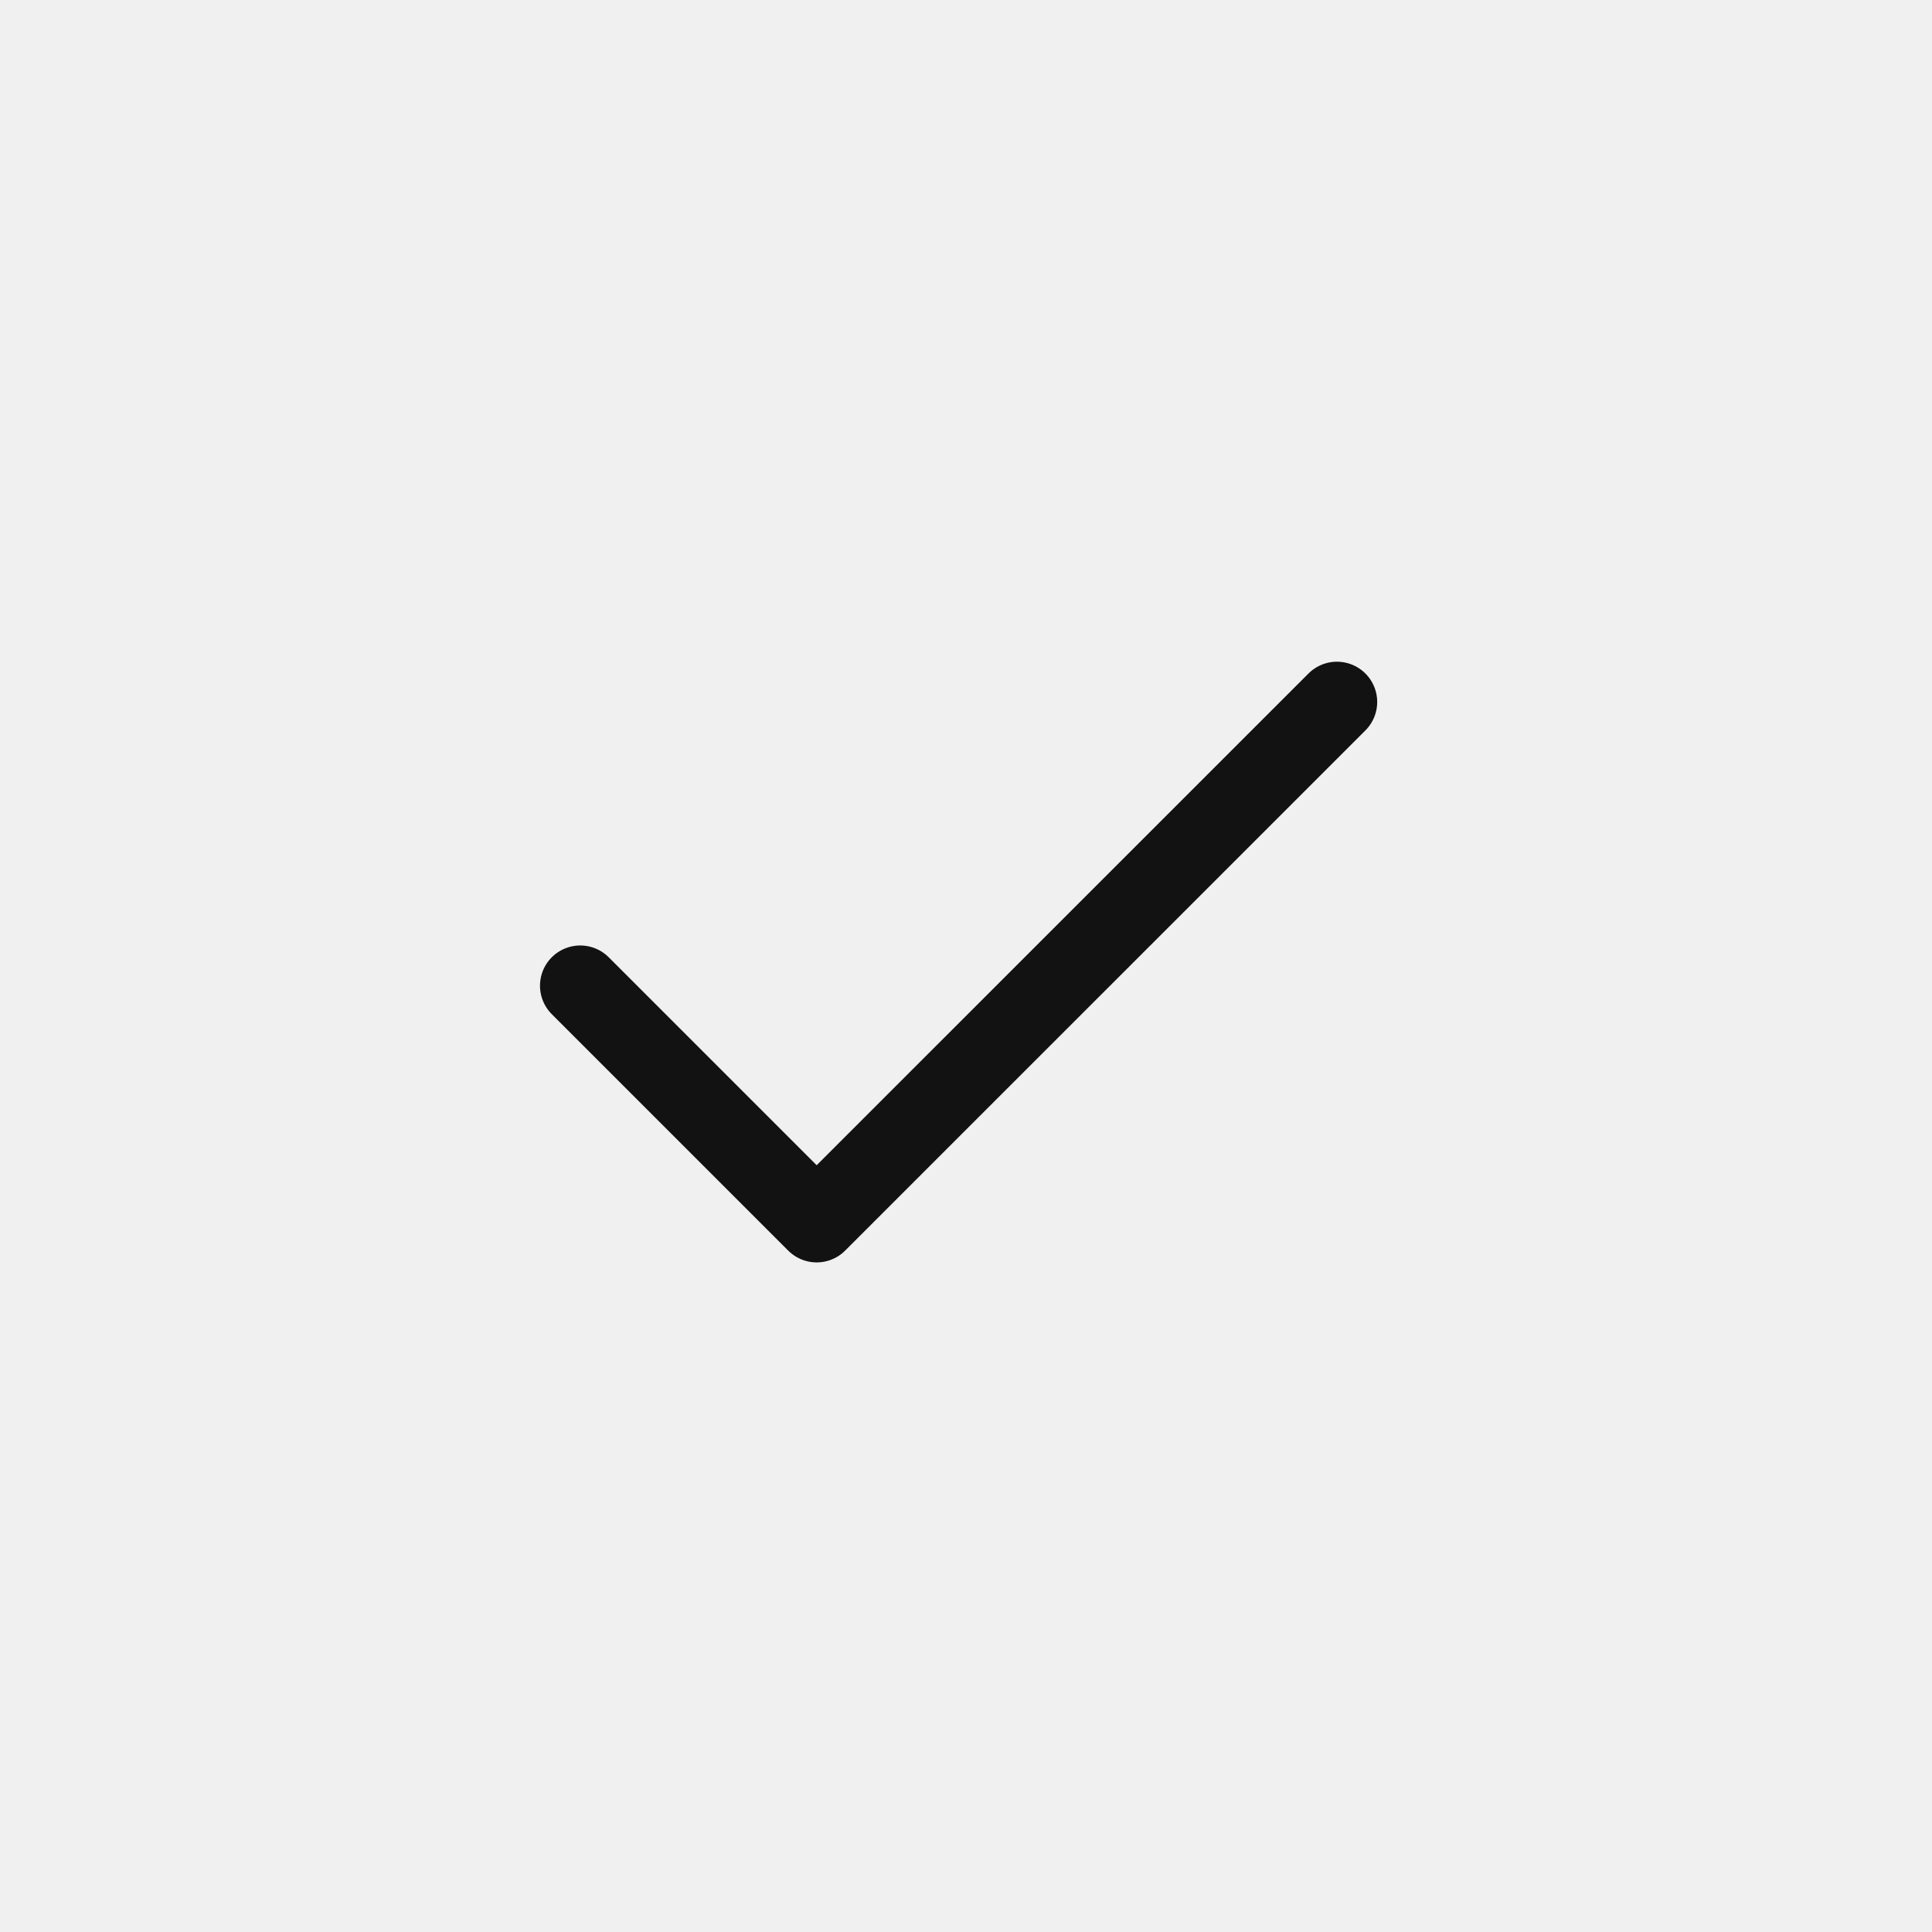
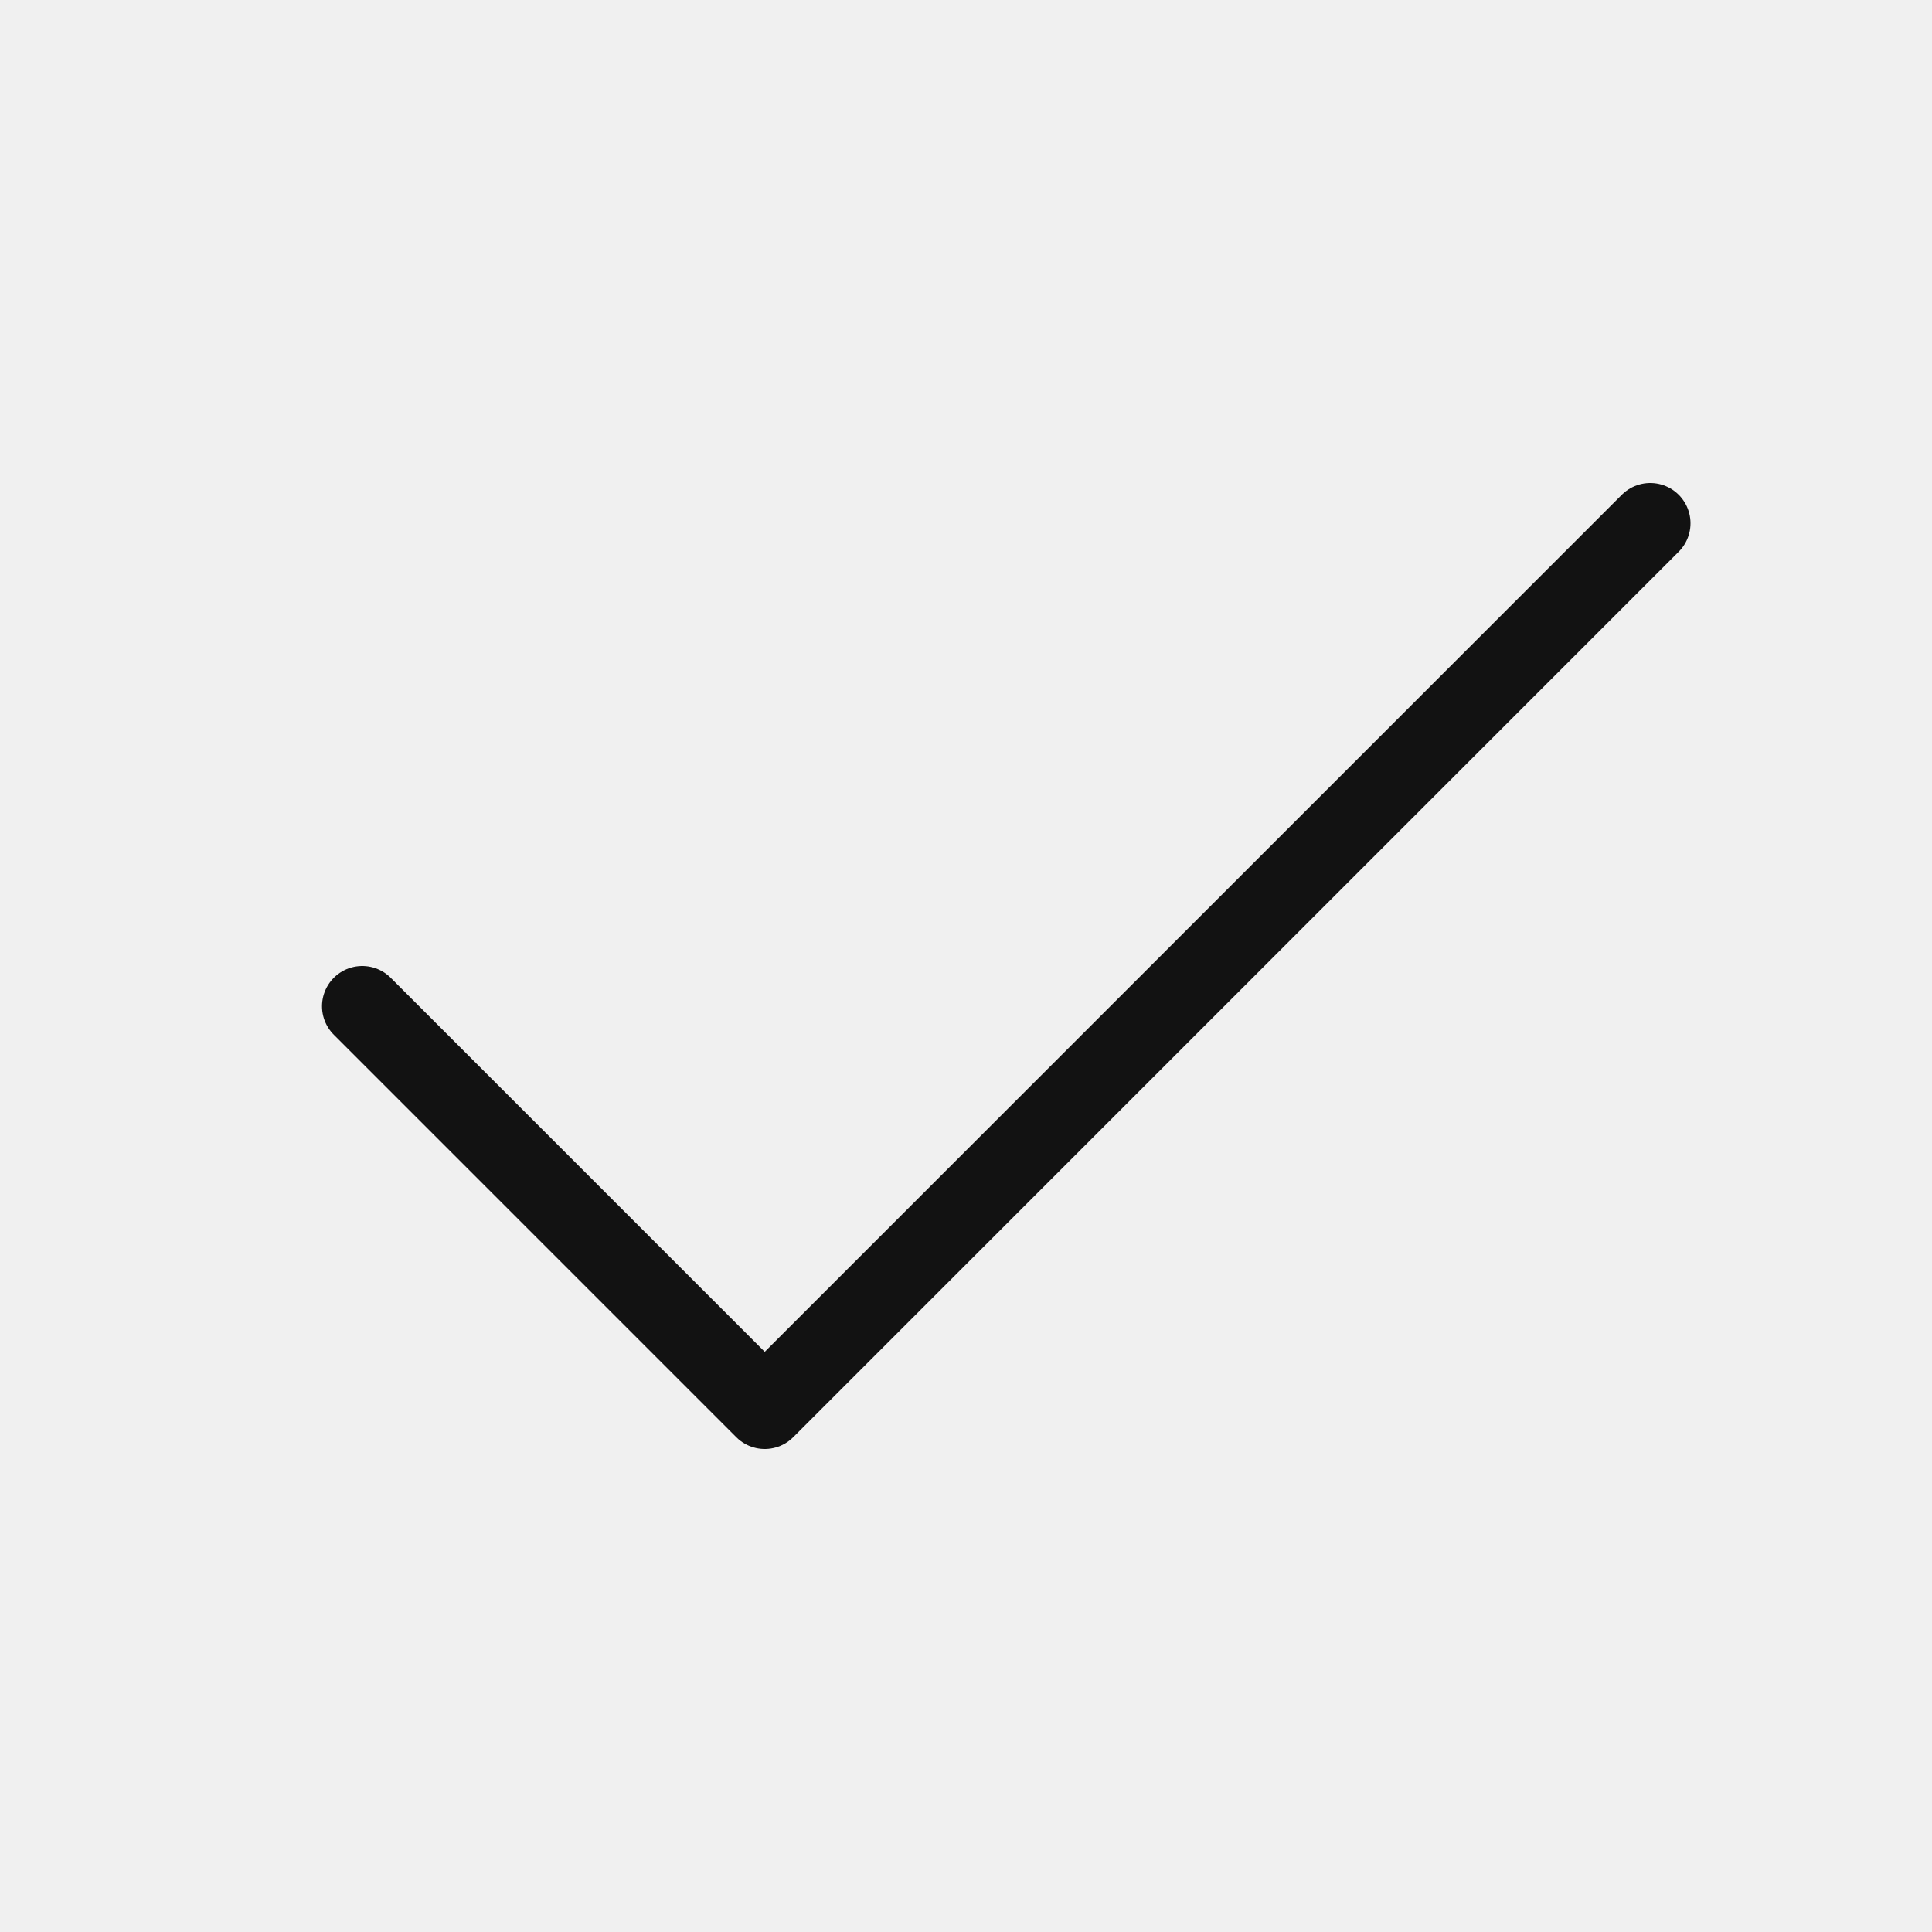
<svg xmlns="http://www.w3.org/2000/svg" width="24" height="24" viewBox="0 0 24 24">
  <defs>
    <clipPath id="clip-path">
-       <rect id="mask" width="24" height="24" transform="translate(0 -0.043)" fill="#f0f" opacity="0.217" />
+       <rect id="사각형_15480" data-name="사각형 15480" width="24" height="24" transform="translate(-6 -3)" fill="#fff" stroke="#8a8a8a" stroke-width="1.5" />
    </clipPath>
  </defs>
-   <g id="ico_check" transform="translate(0 0.043)" clip-path="url(#clip-path)">
-     <path id="ico_check-2" data-name="ico_check" d="M15.4,9,8.937,15.462,6,12.525" transform="translate(1.208 -0.323)" fill="none" stroke="#121212" stroke-linecap="round" stroke-linejoin="round" stroke-width="1" />
+   <g id="ico_check" transform="translate(6 3)" clip-path="url(#clip-path)">
+     <path id="Icon_feather-check" data-name="Icon feather-check" d="M22,9,11,20,6,15" transform="translate(-7.5 -5.5)" fill="none" stroke="#121212" stroke-linecap="round" stroke-linejoin="round" stroke-width="1" />
  </g>
</svg>
